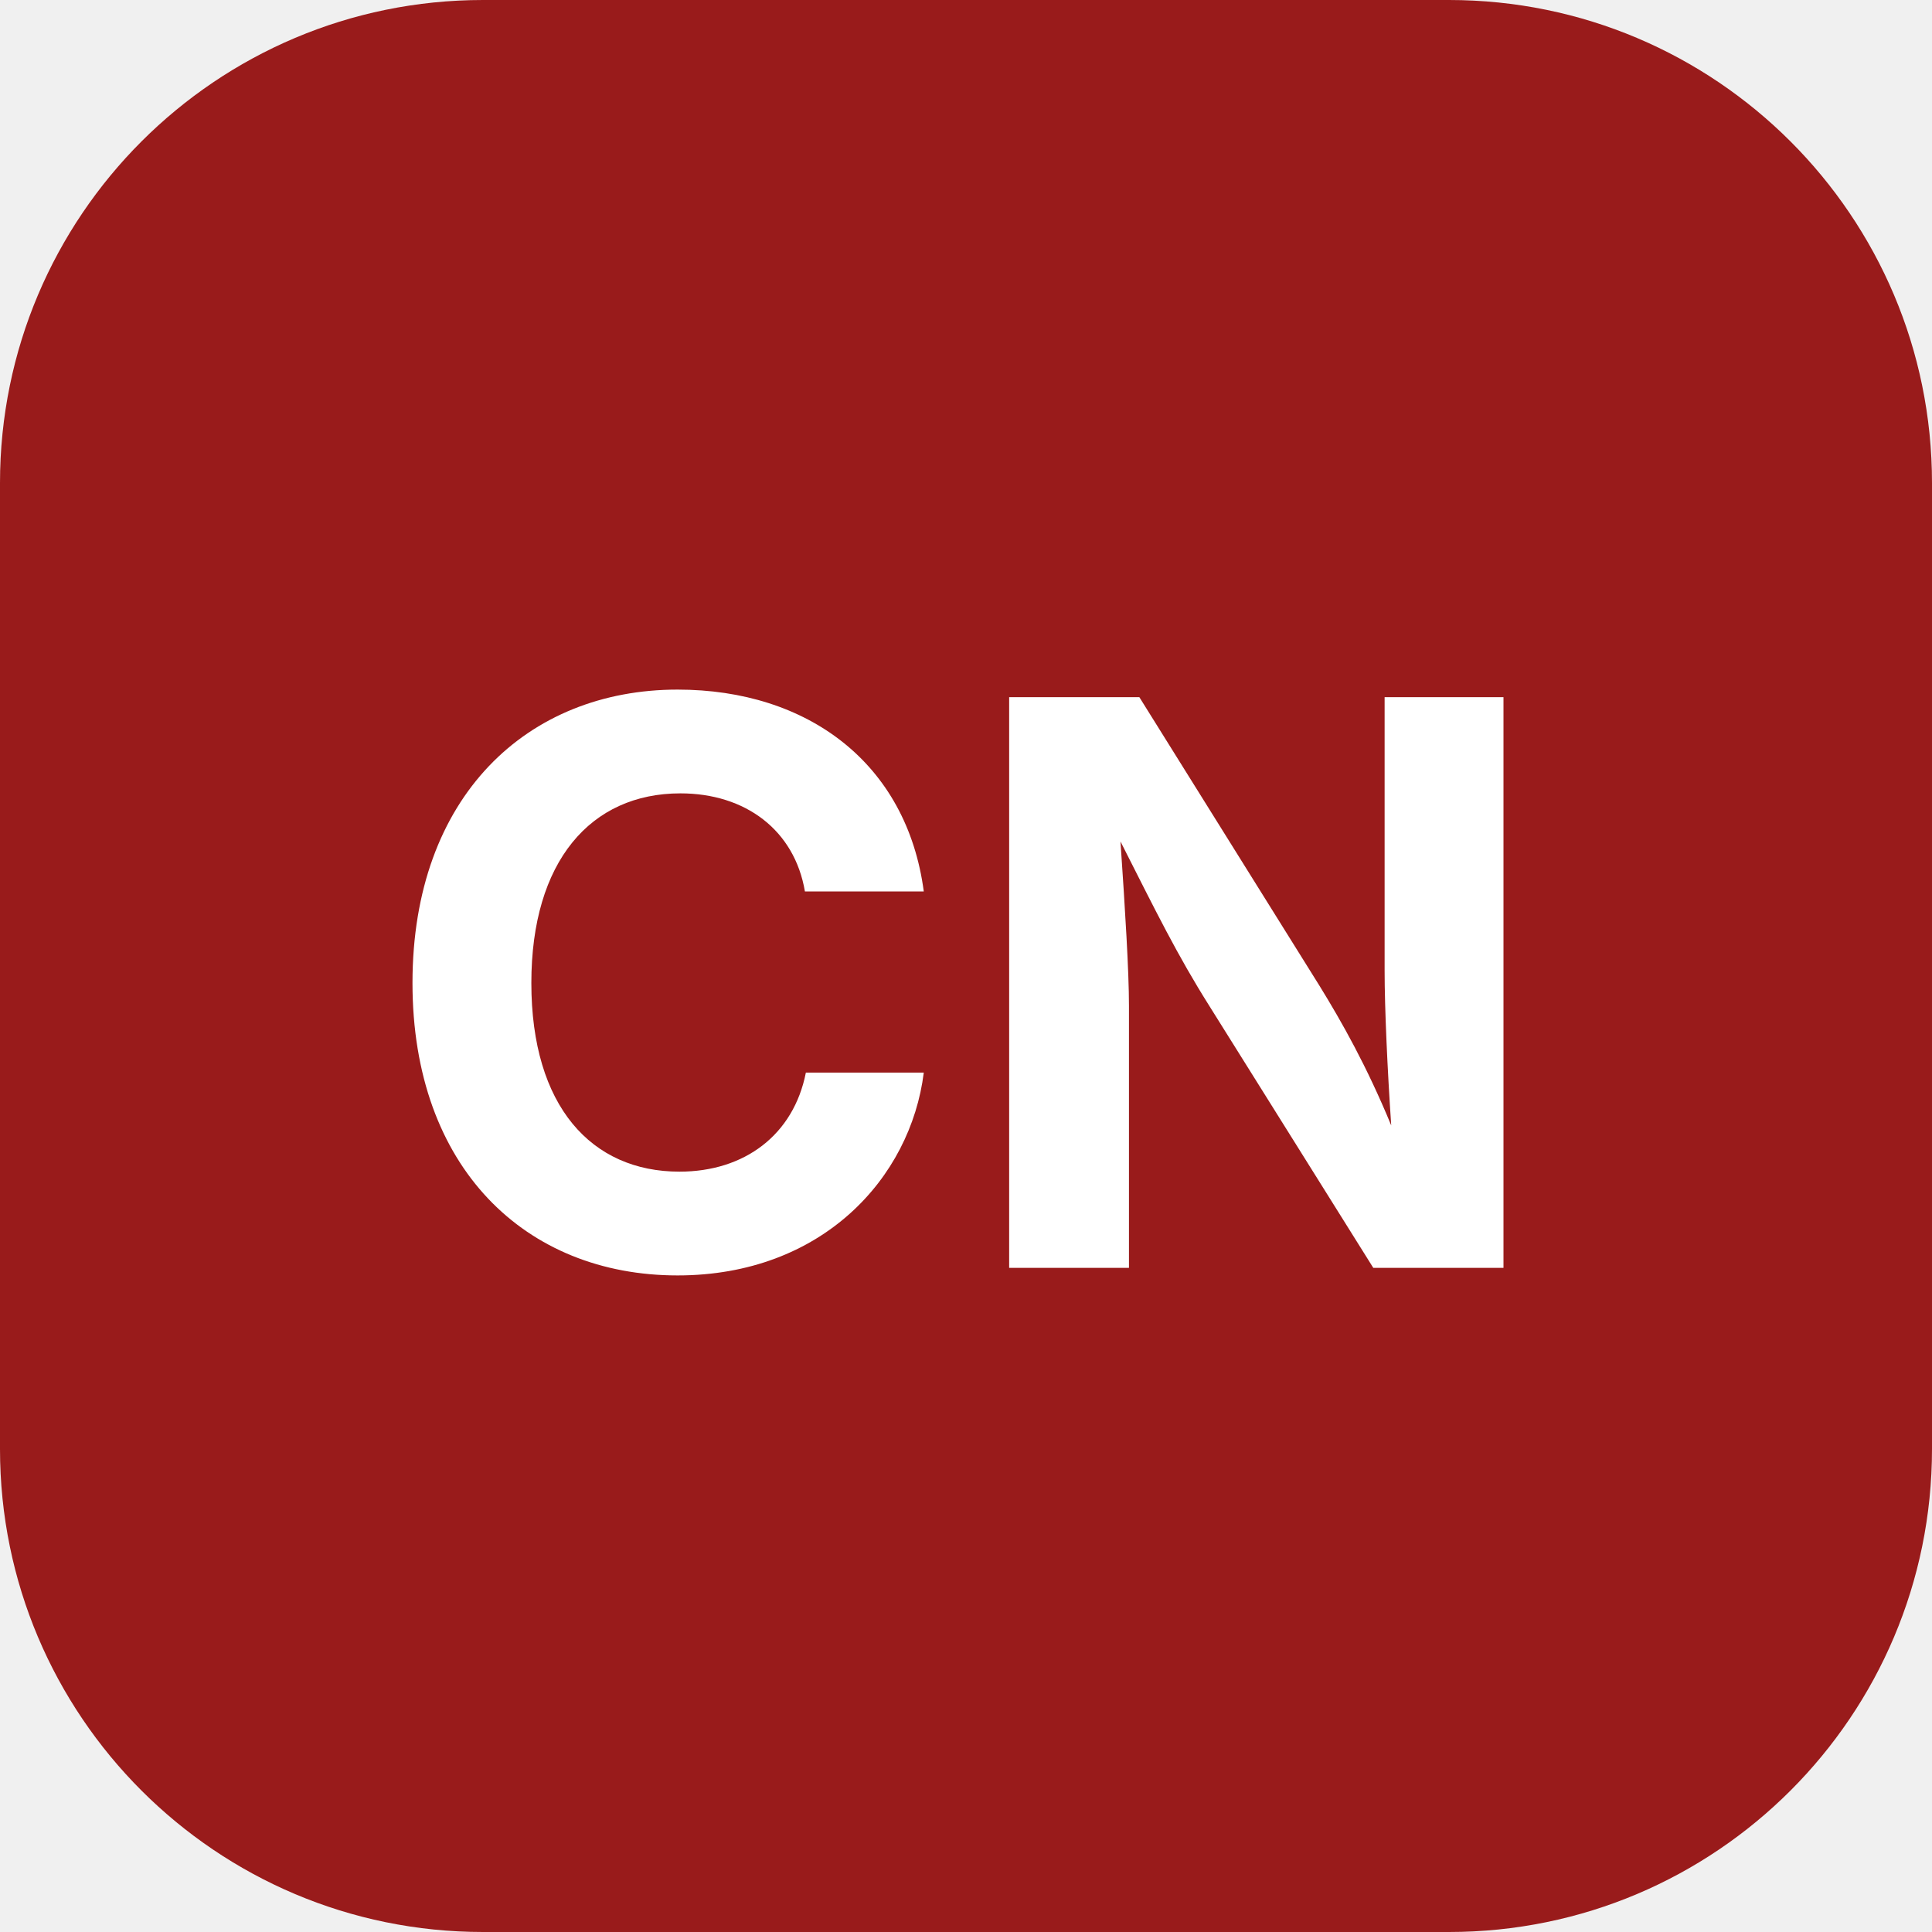
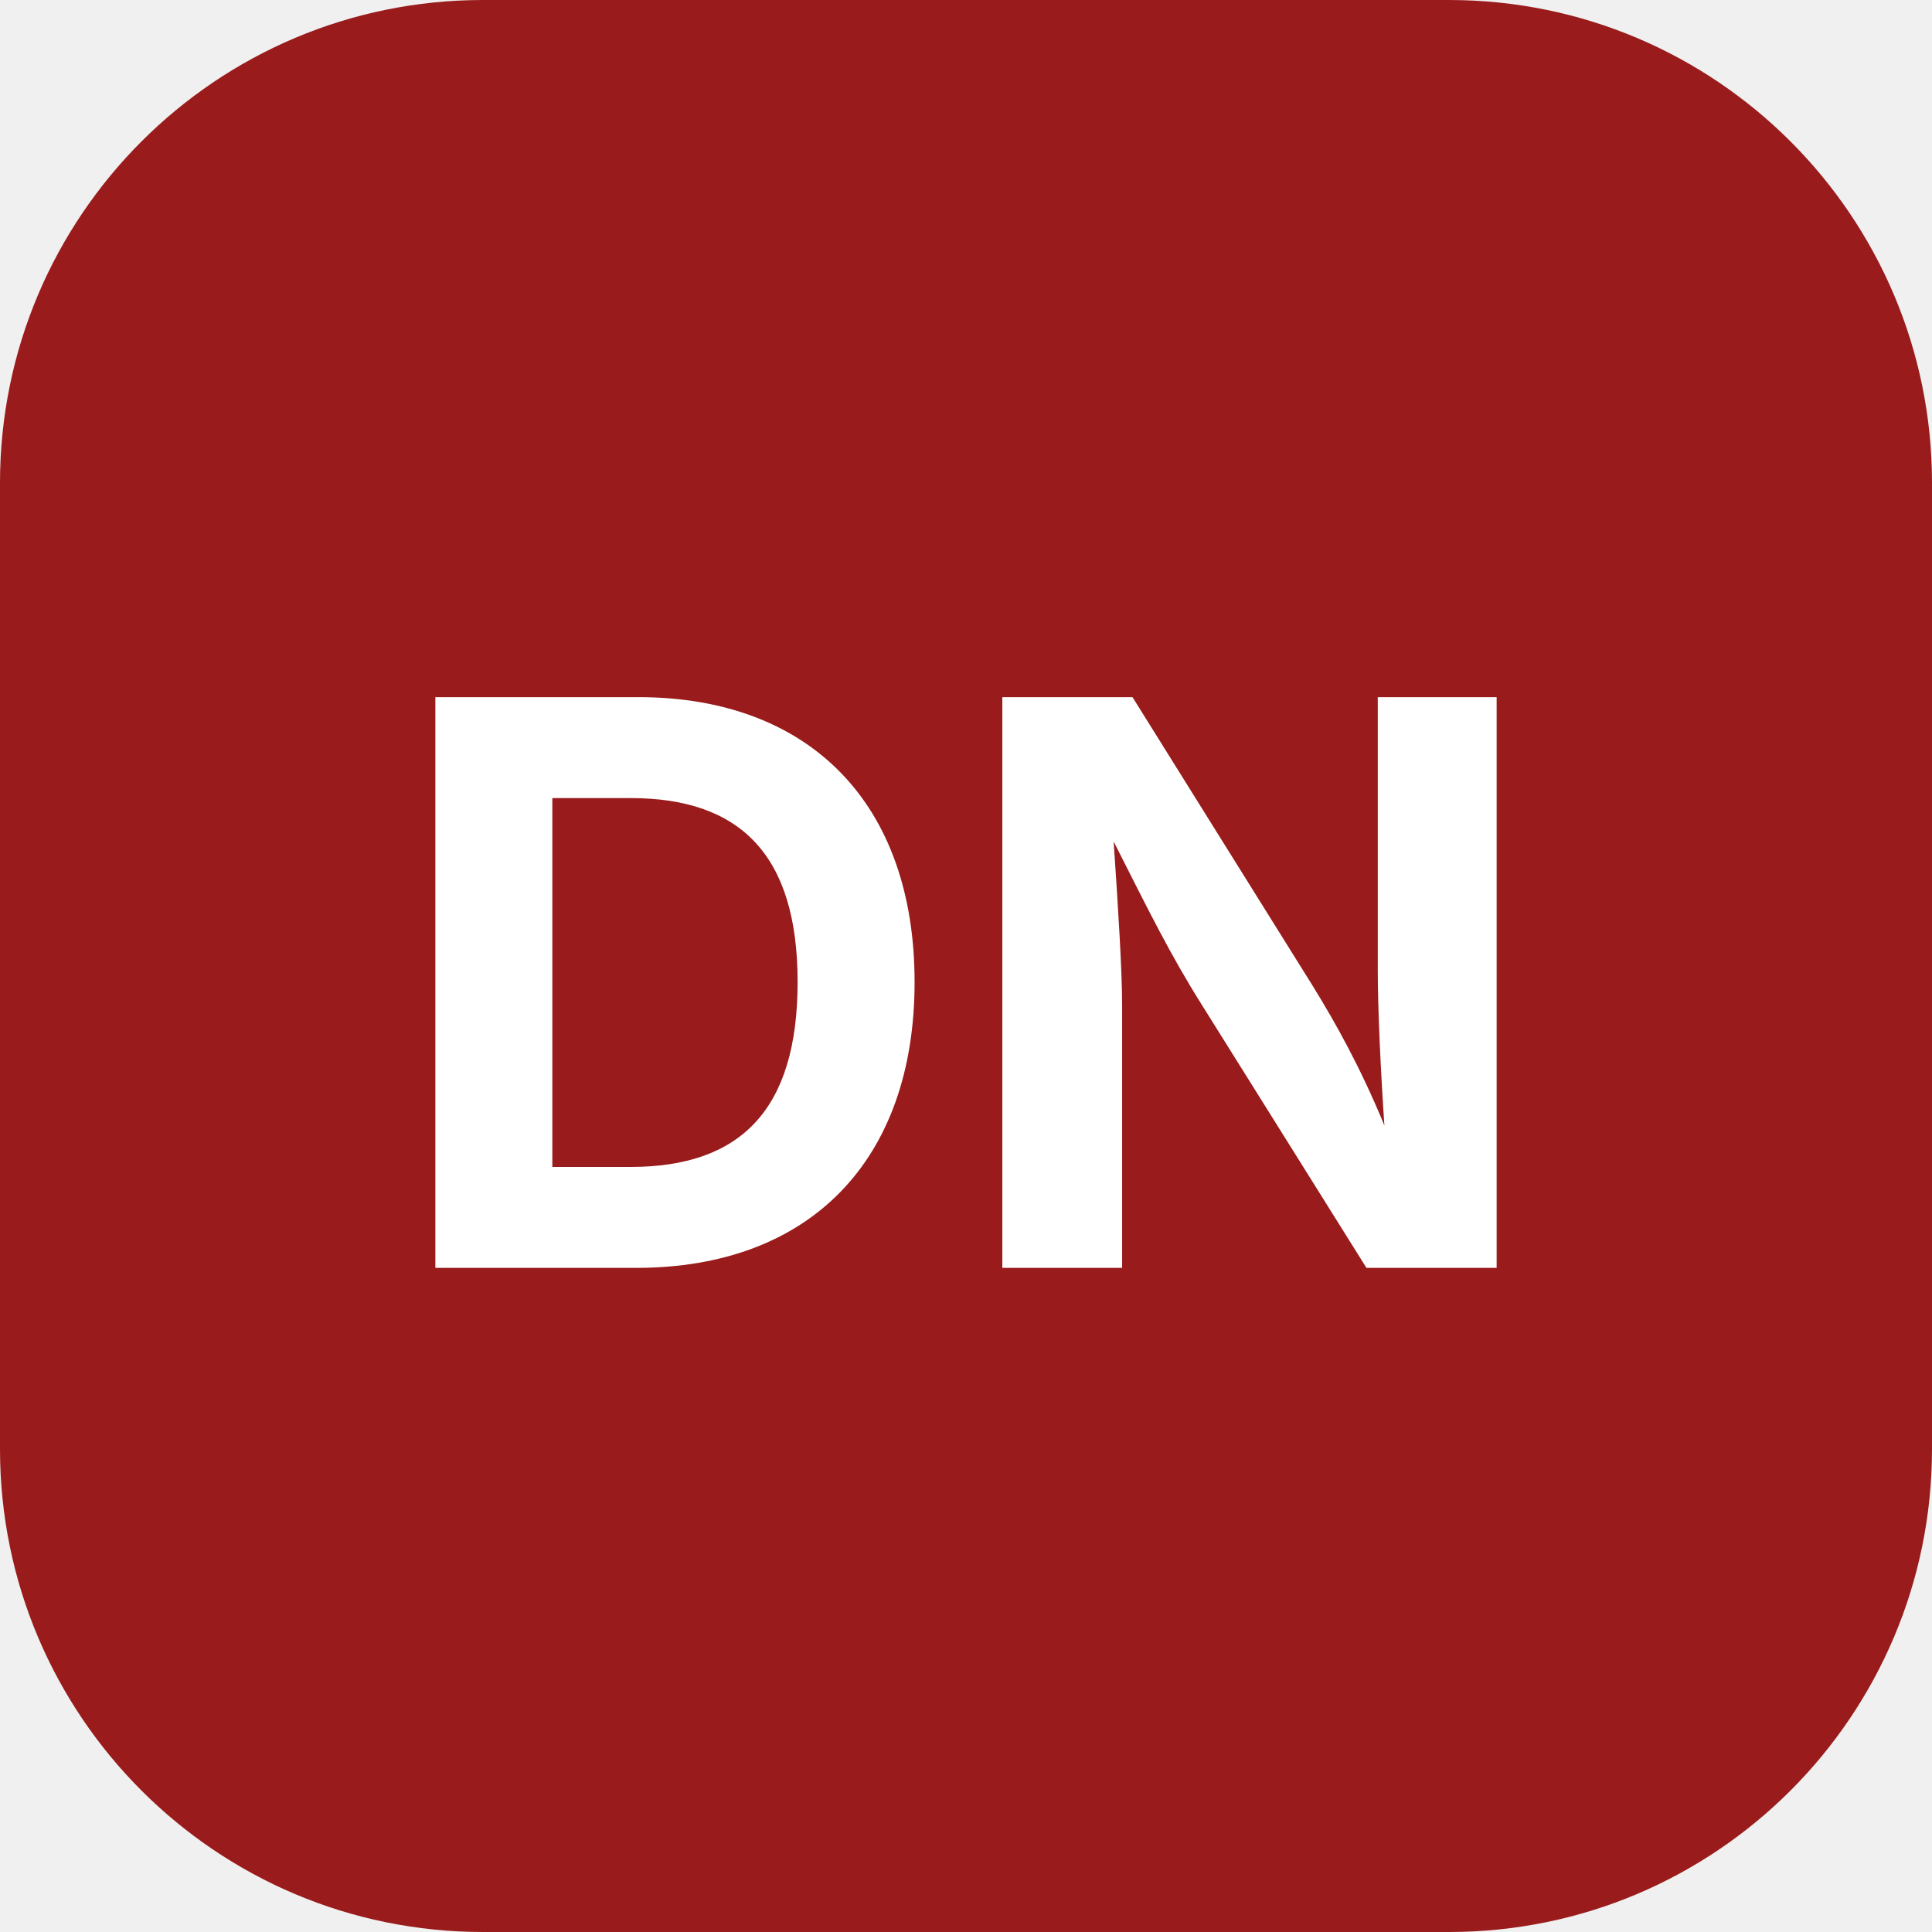
<svg xmlns="http://www.w3.org/2000/svg" viewBox="0 0 32 32">
  <rect width="32" height="32" rx="8" fill="#991b1b" />
-   <text x="16" y="21" font-family="system-ui, -apple-system, sans-serif" font-weight="700" font-size="13" fill="#ffffff" text-anchor="middle">CN</text>
+   <text x="16" y="21" font-family="system-ui, -apple-system, sans-serif" font-weight="700" font-size="13" fill="#ffffff" text-anchor="middle">DN</text>
</svg>
